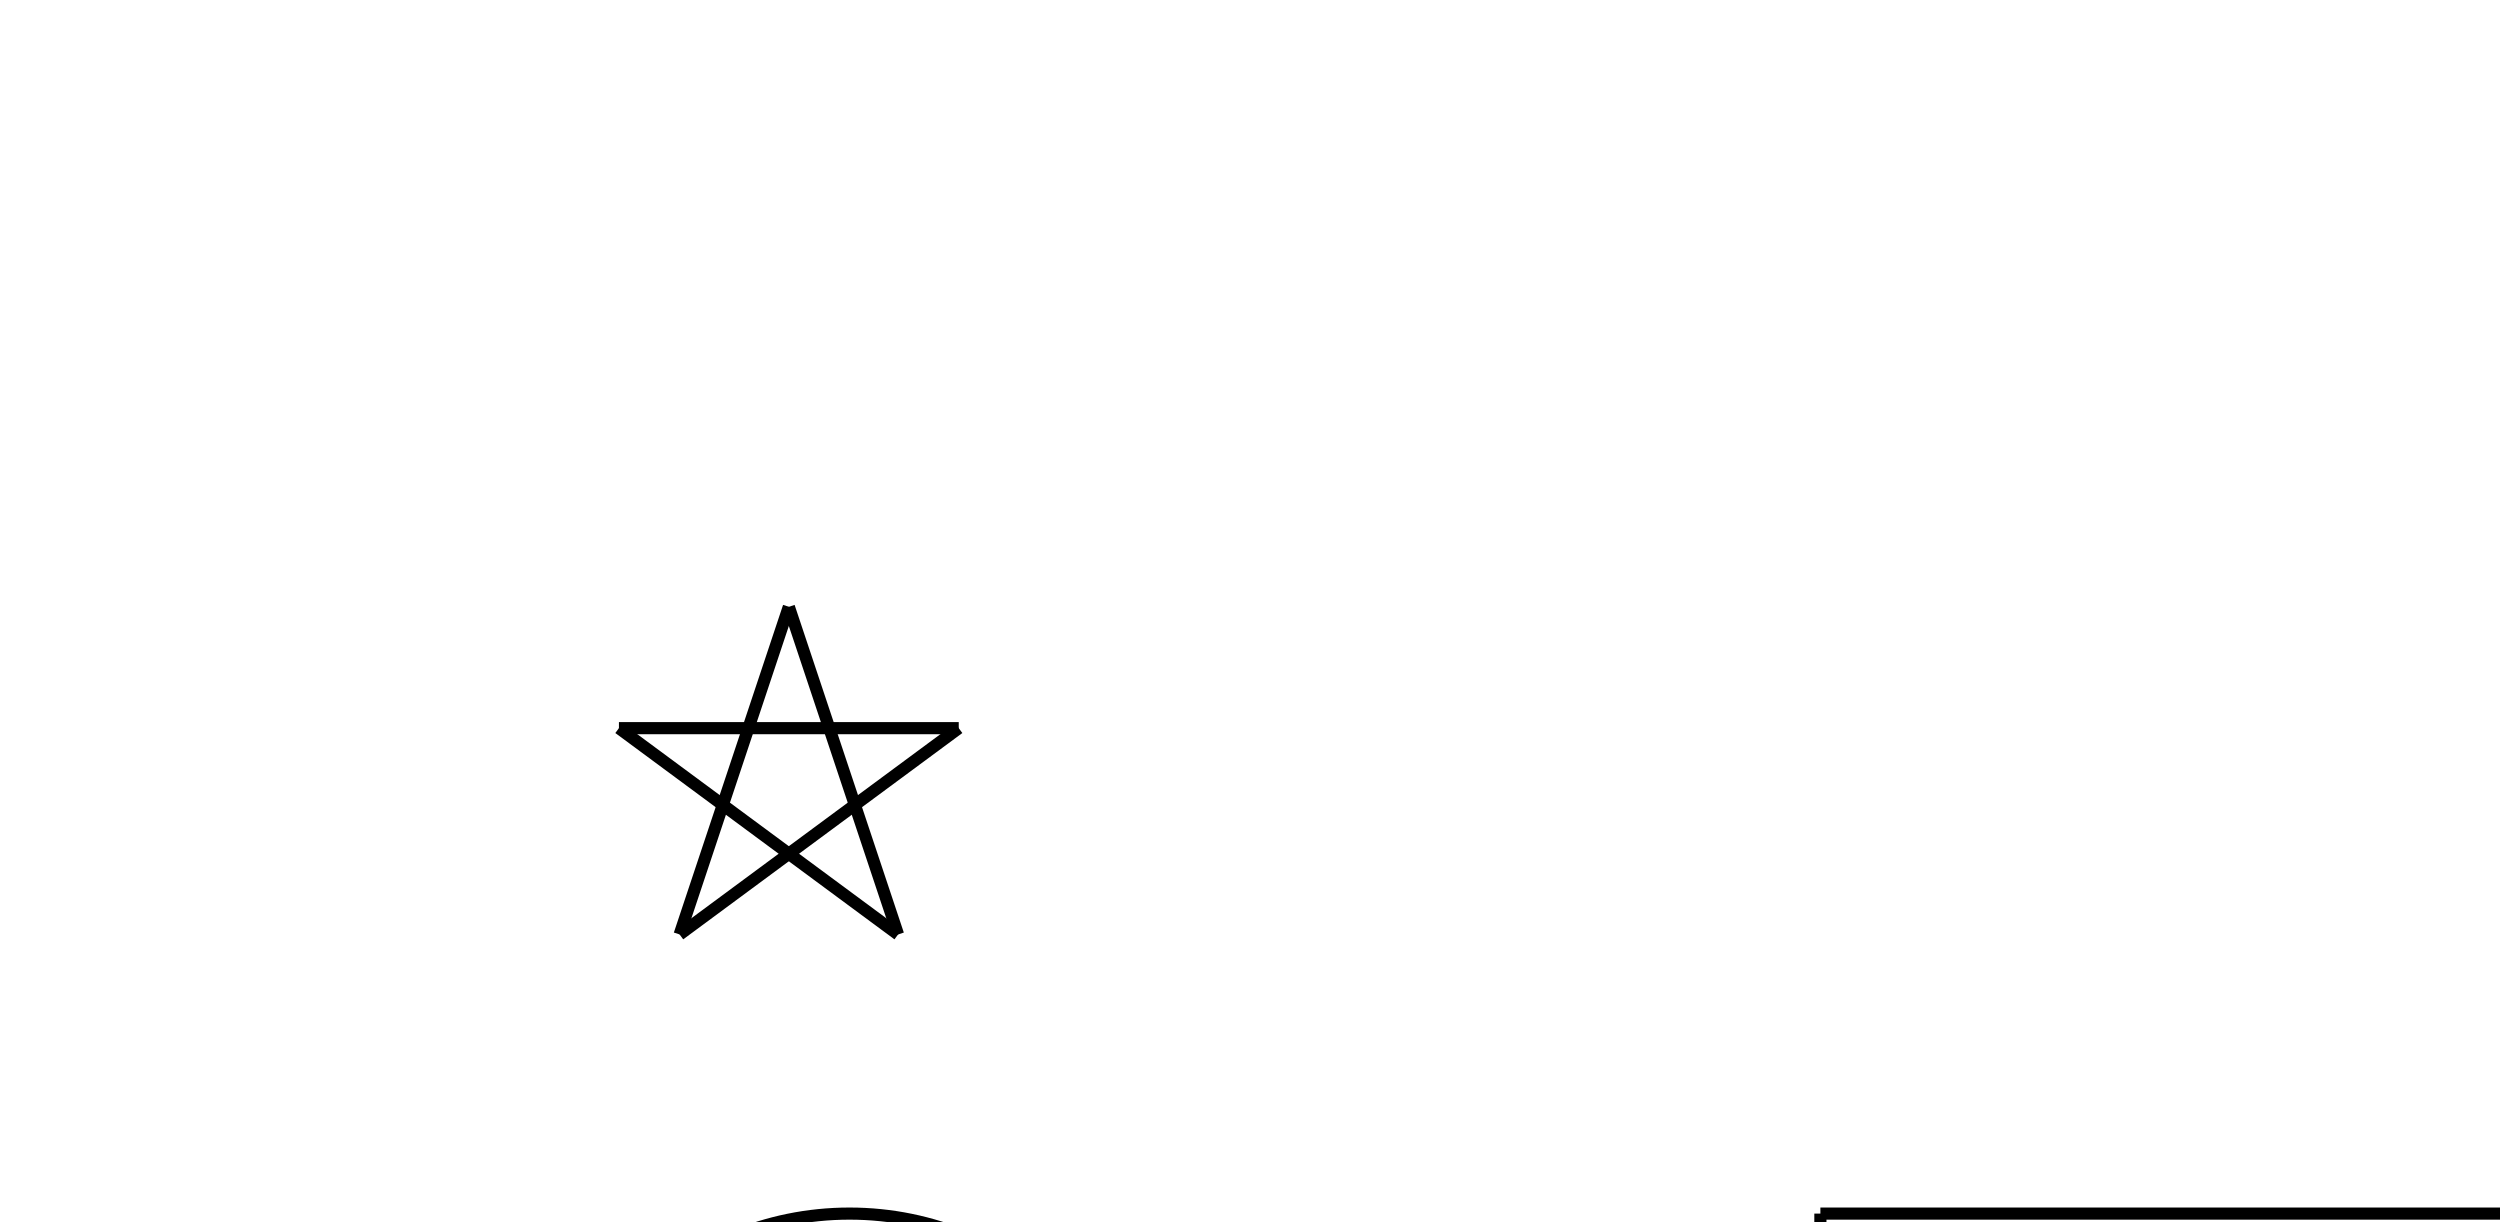
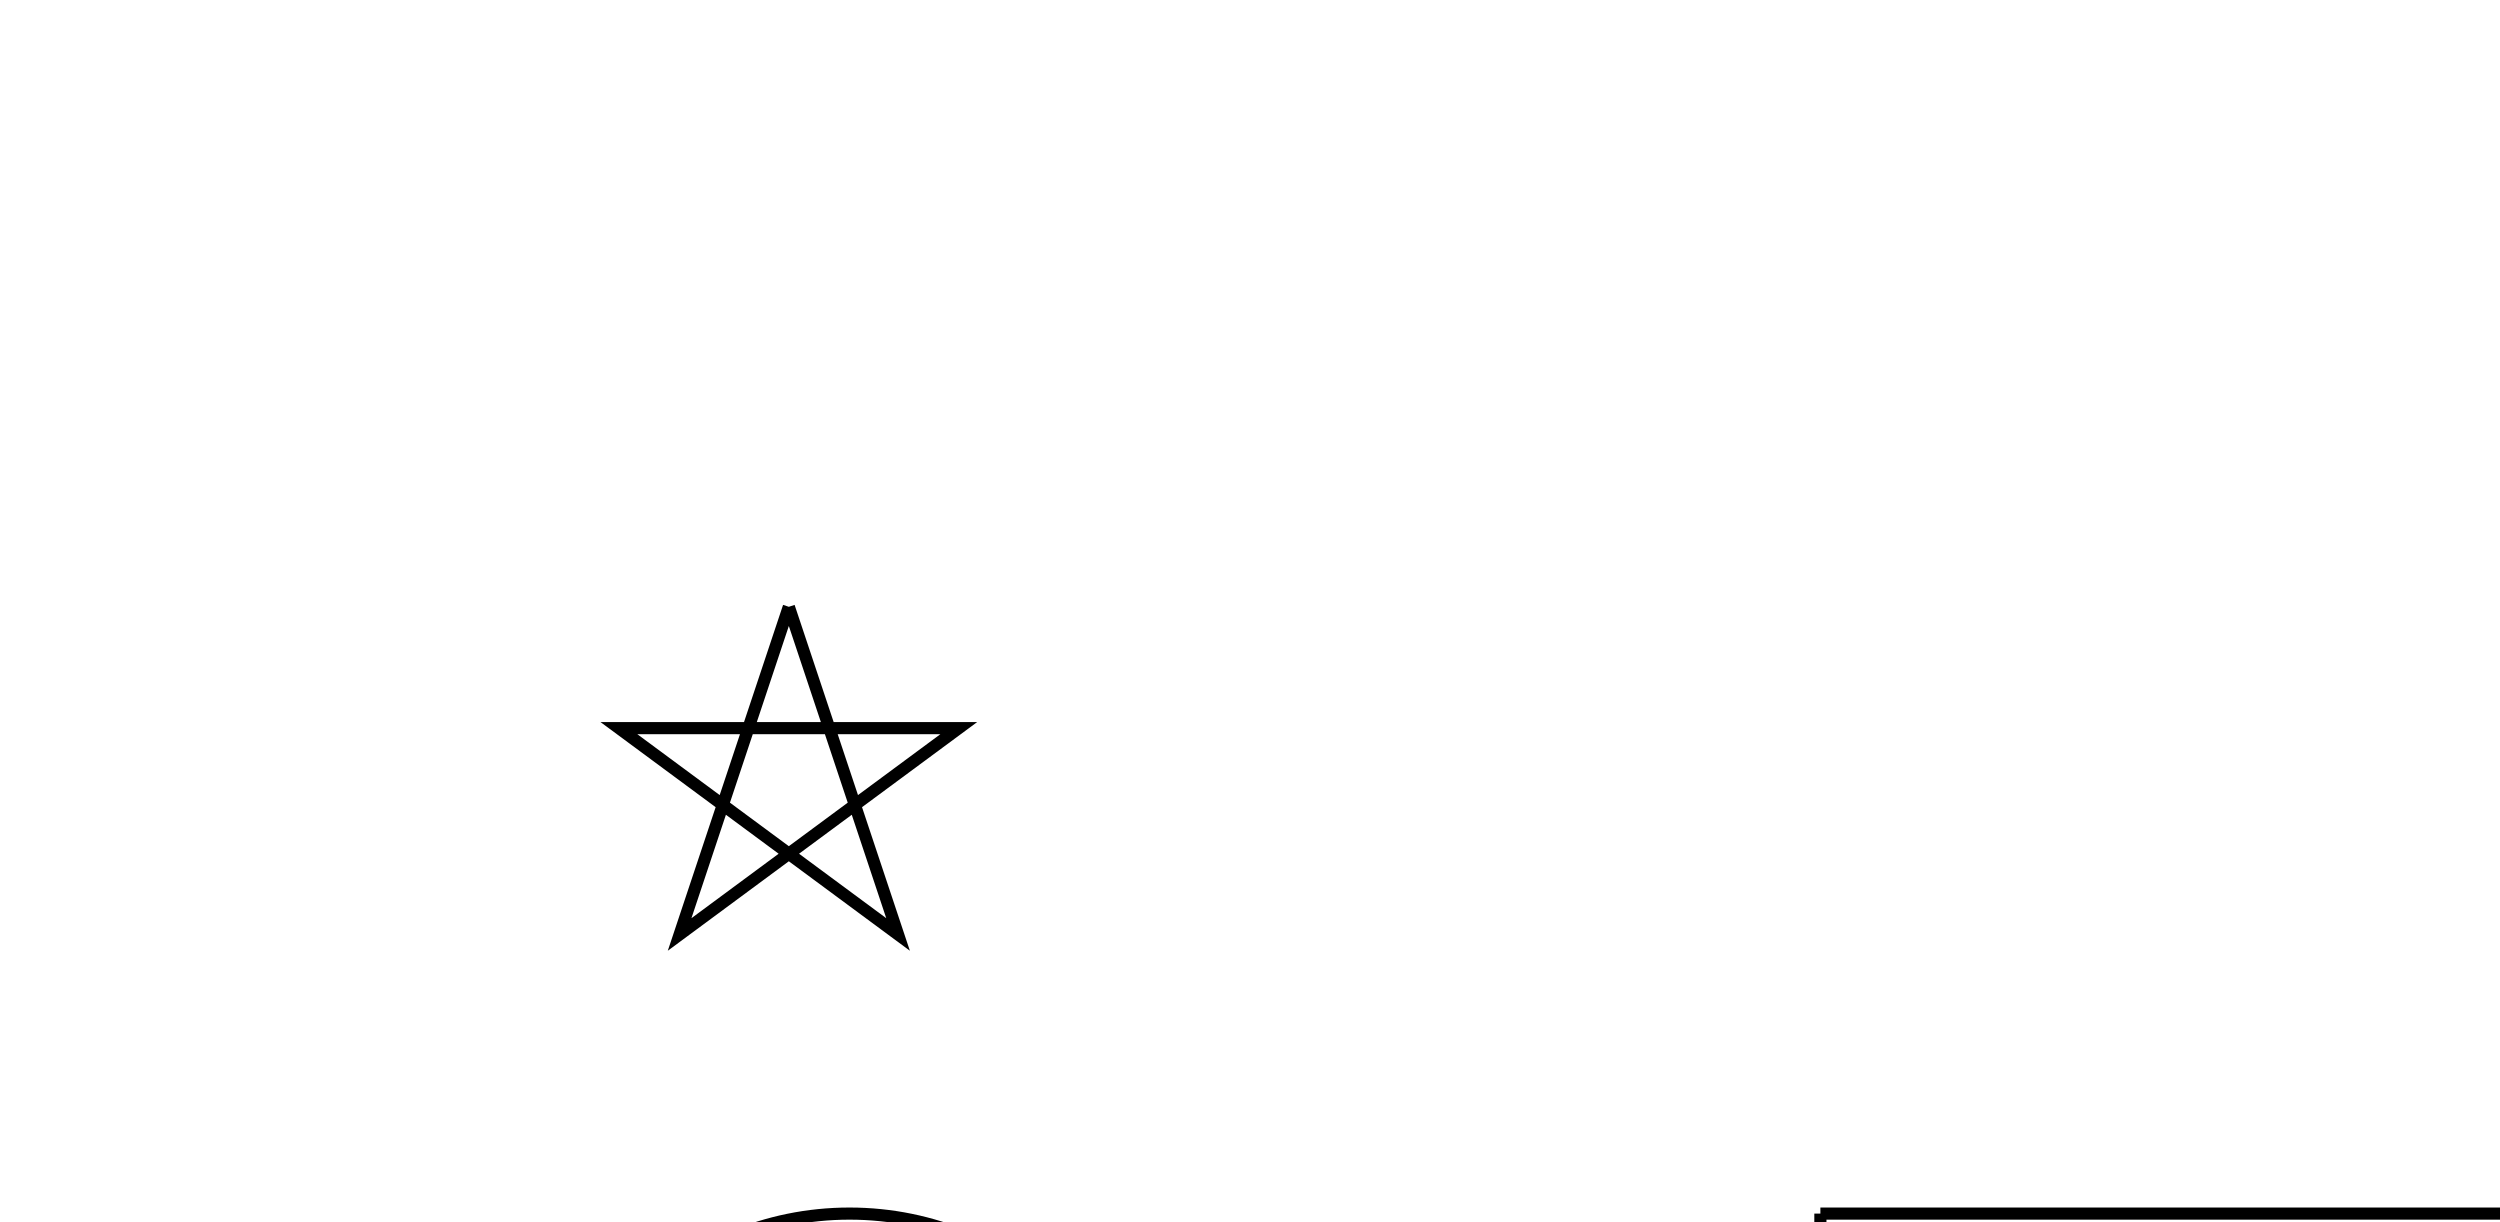
<svg xmlns="http://www.w3.org/2000/svg" version="1.1">
  <circle cx="70" cy="125" r="25" stroke-width="1" fill="none" stroke="black" />
-   <polyline points="150,100 250,100" style="fill:none;stroke:black;stroke-width:1" />
-   <polyline points="250,100 250,150" style="fill:none;stroke:black;stroke-width:1" />
-   <polyline points="250,150 150,150" style="fill:none;stroke:black;stroke-width:1" />
-   <polyline points="150,150 150,100" style="fill:none;stroke:black;stroke-width:1" />
-   <polyline points="65,50 74,77" style="fill:none;stroke:black;stroke-width:1" />
-   <polyline points="74,77 51,60" style="fill:none;stroke:black;stroke-width:1" />
-   <polyline points="51,60 79,60" style="fill:none;stroke:black;stroke-width:1" />
-   <polyline points="79,60 56,77" style="fill:none;stroke:black;stroke-width:1" />
-   <polyline points="56,77 65,50" style="fill:none;stroke:black;stroke-width:1" />
+   <polyline points="150,100 250,100 250,150 150,150 150,100 " style="fill:none;stroke:black;stroke-width:1" />
+   <polyline points="160,110 170,120 " style="fill:none;stroke:black;stroke-width:1" />
+   <polyline points="65,50 74,77 51,60 79,60 56,77 65,50 " style="fill:none;stroke:black;stroke-width:1" />
</svg>
